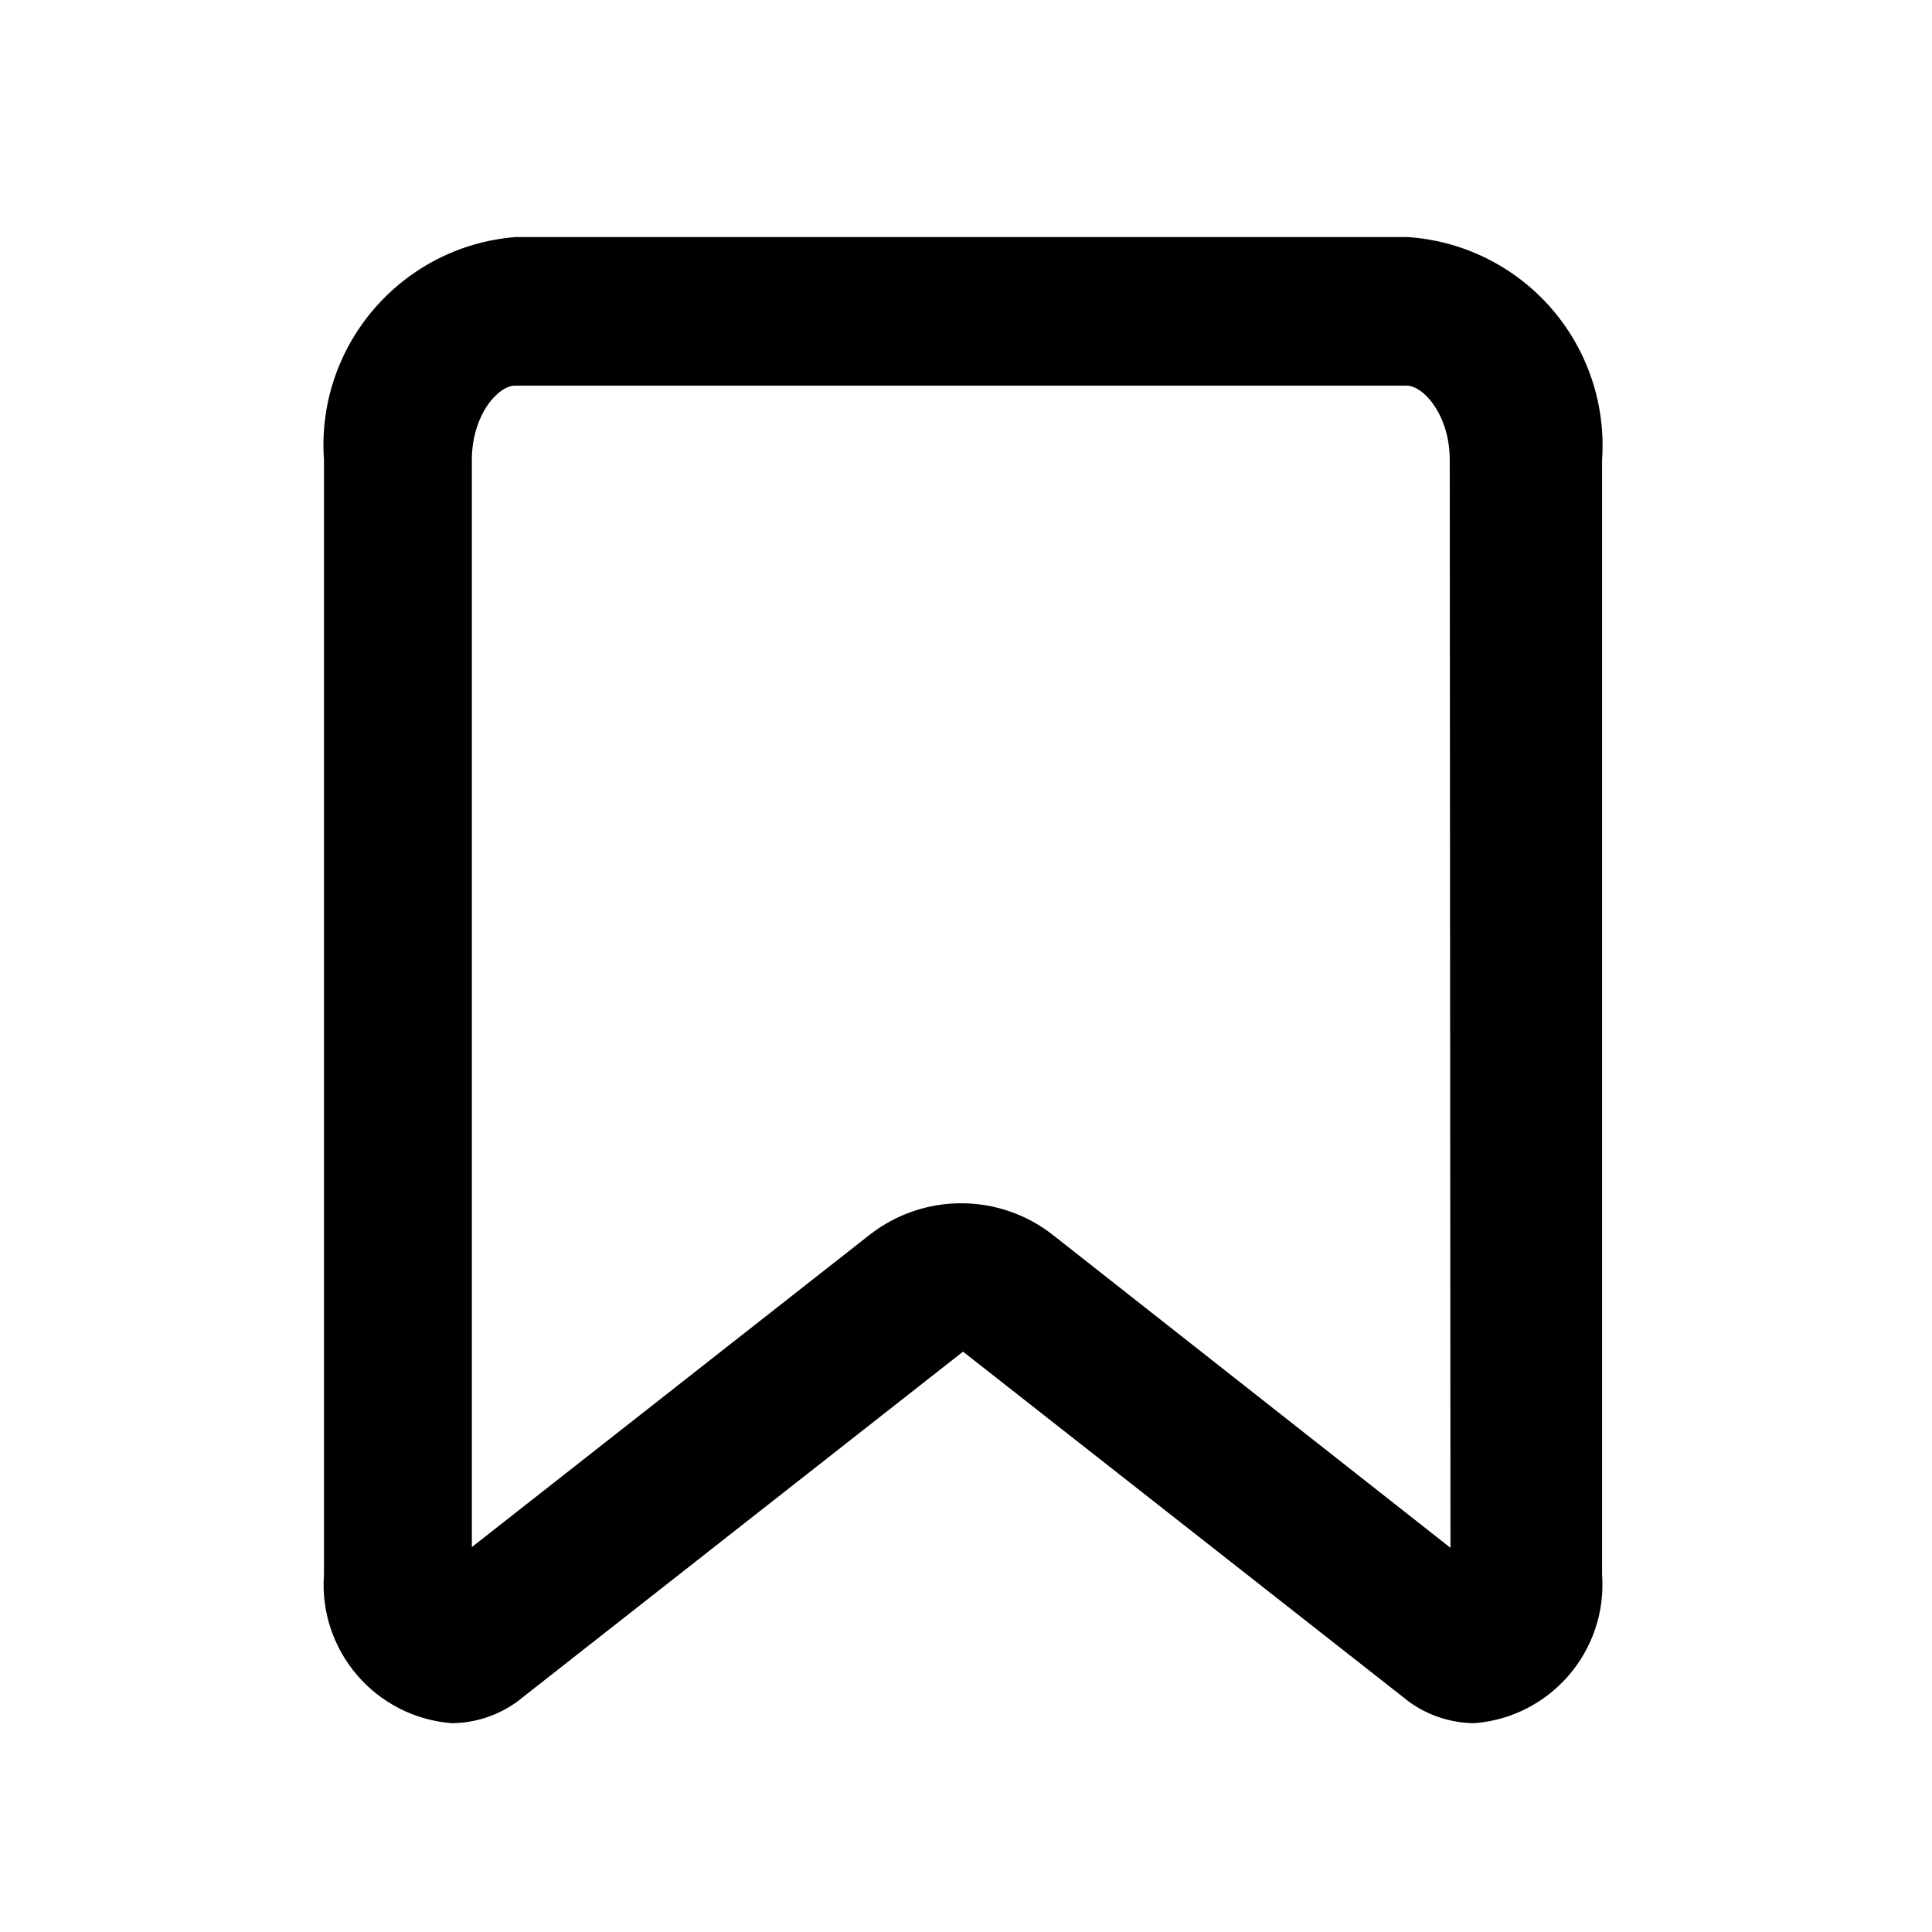
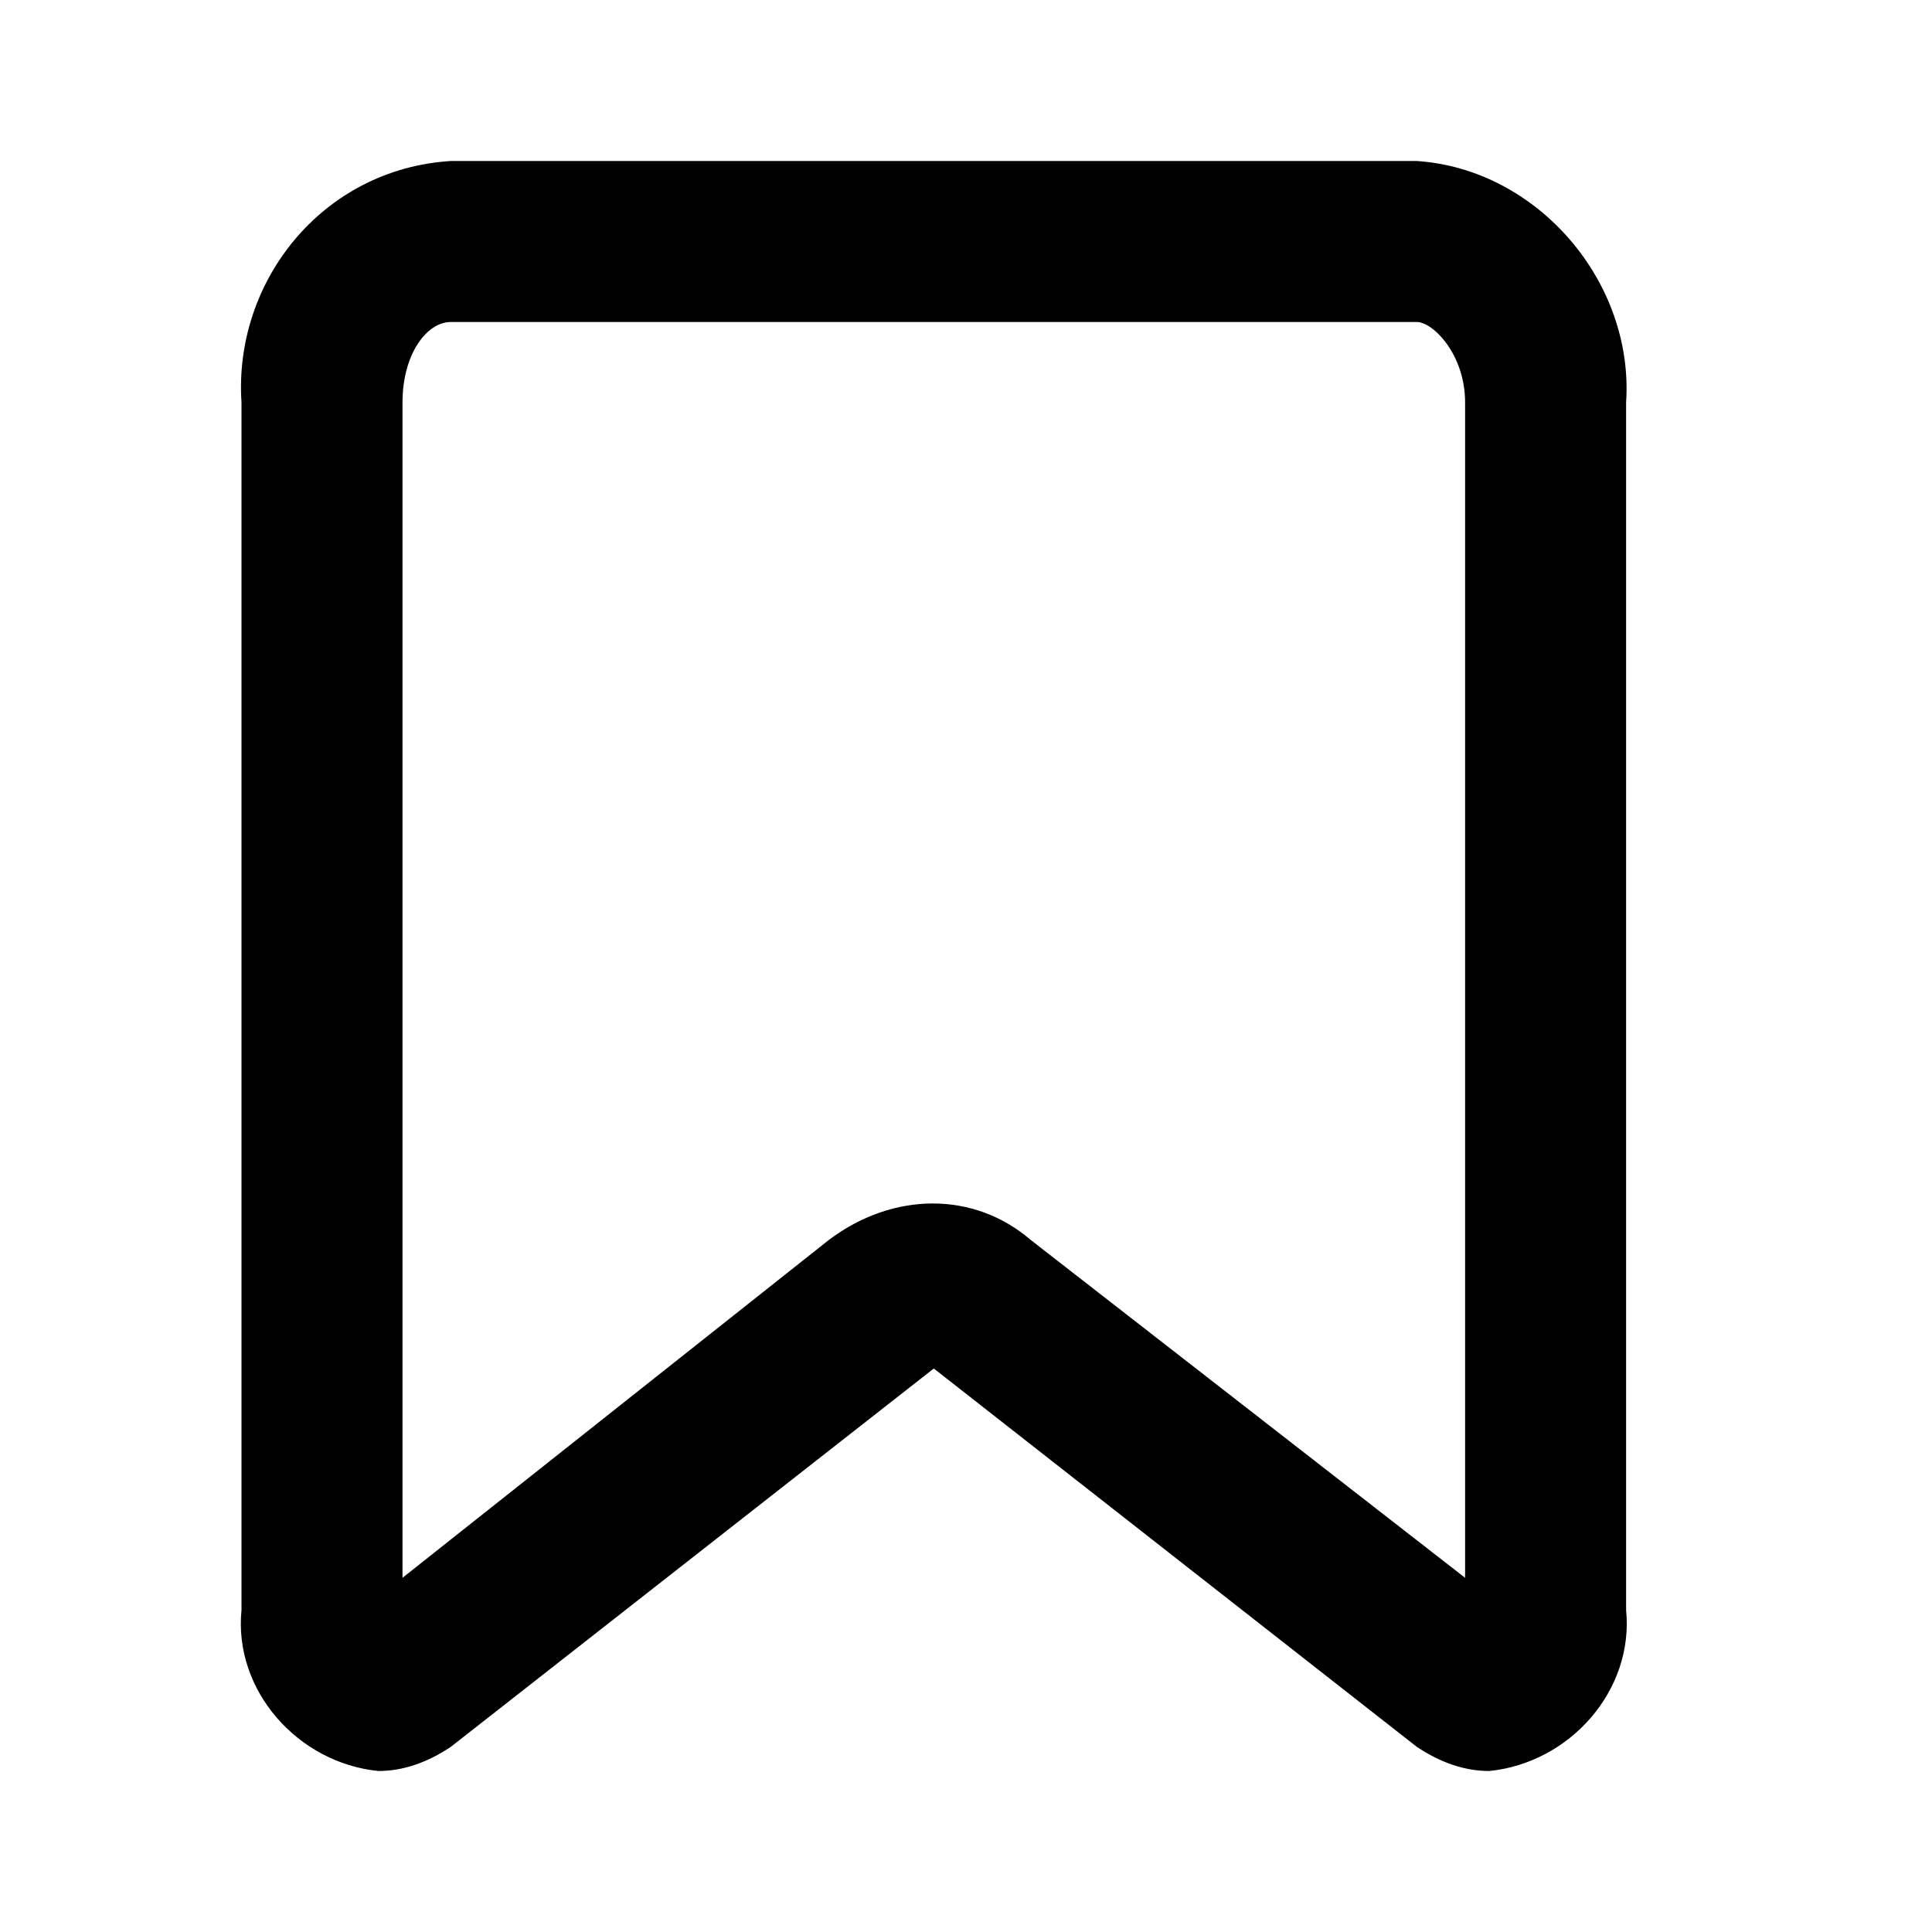
- <svg data-name="Layer 1" viewBox="0 0 26 26">
-   <path d="M18.94 3.19h-12a2.81 2.81 0 0 0-2.58 3v15a1.87 1.87 0 0 0 1.72 2 1.52 1.52 0 0 0 .88-.29l6-4.71 6 4.71a1.52 1.52 0 0 0 .88.29 1.87 1.87 0 0 0 1.72-2v-15a2.81 2.81 0 0 0-2.62-3zm.58 17.64l-5.35-4.21a2 2 0 0 0-2.47 0l-5.35 4.2V6.19c0-.6.35-1 .58-1h12c.23 0 .58.4.58 1z" />
+ <svg xmlns="http://www.w3.org/2000/svg" viewBox="0 0 24 24">
+   <path d="M17.6 2h-12C4 2.1 2.9 3.5 3 5v15c-.1 1 .7 1.9 1.7 2 .3 0 .6-.1.9-.3l6-4.7 6 4.7c.3.2.6.3.9.3 1-.1 1.8-1 1.7-2V5c.1-1.5-1.1-2.9-2.6-3zm.6 17.6l-5.4-4.2c-.7-.6-1.7-.6-2.5 0L5 19.6V5c0-.6.3-1 .6-1h12c.2 0 .6.4.6 1v14.6z" />
</svg>
